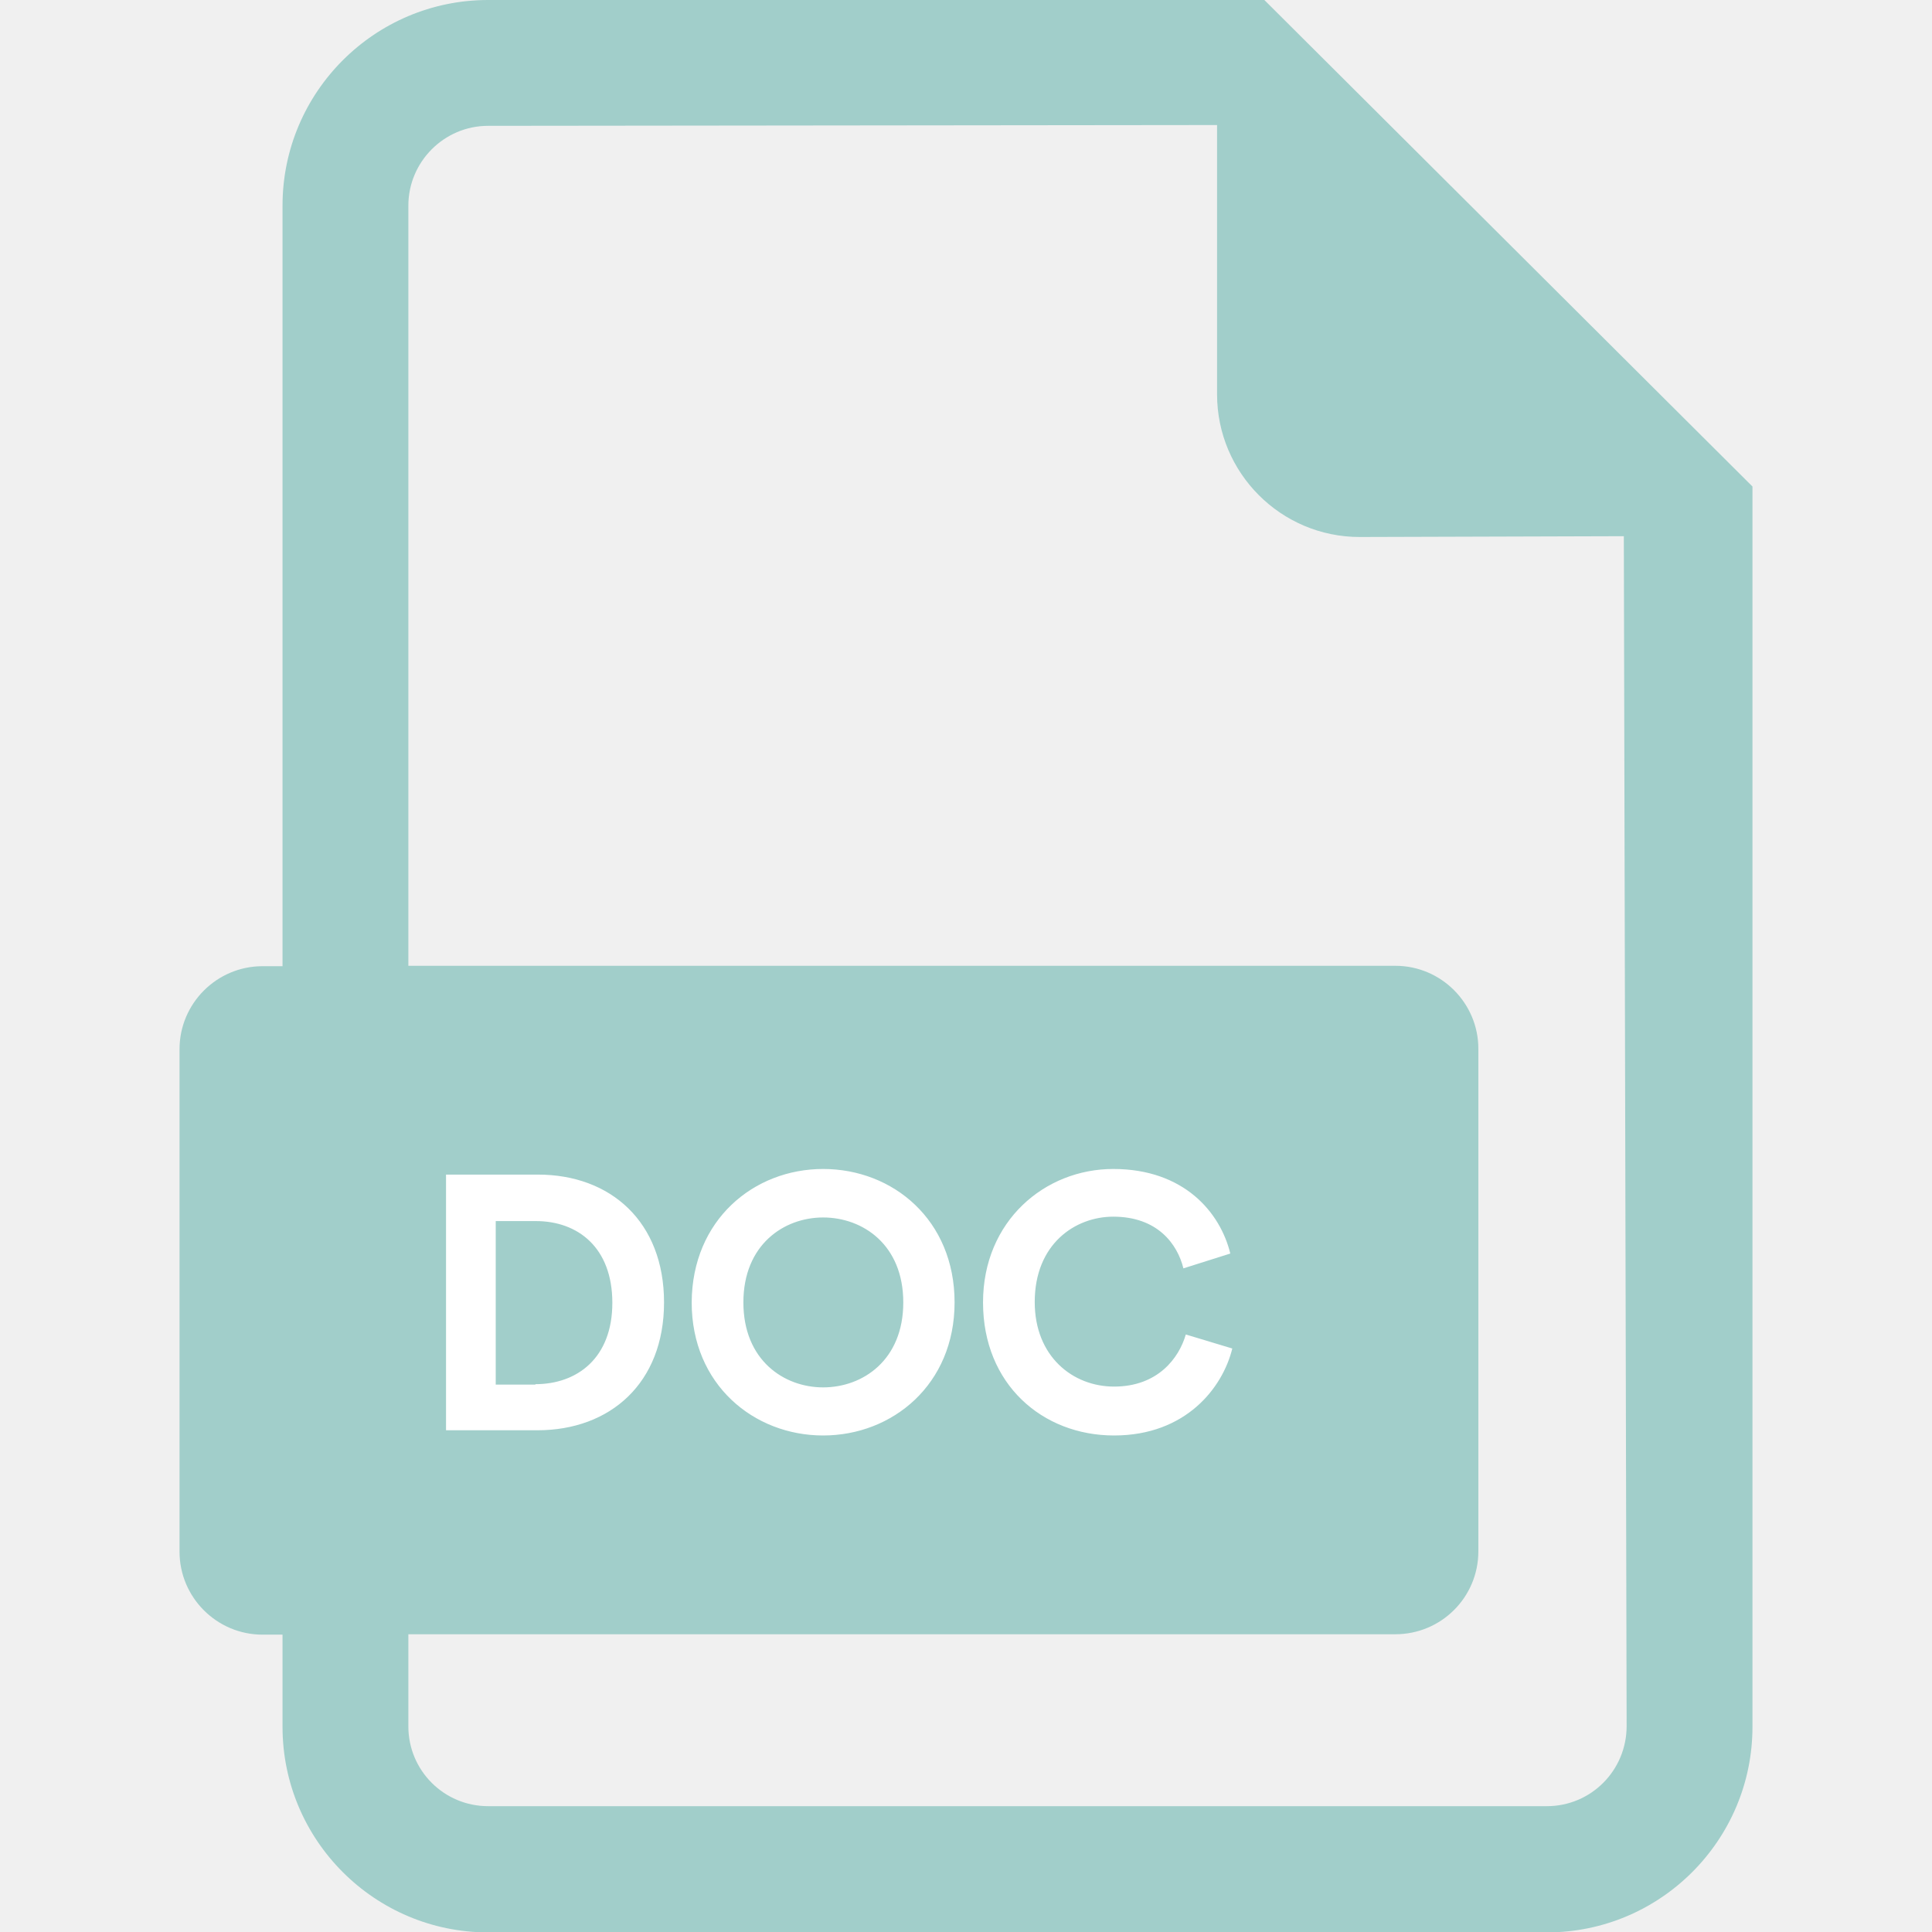
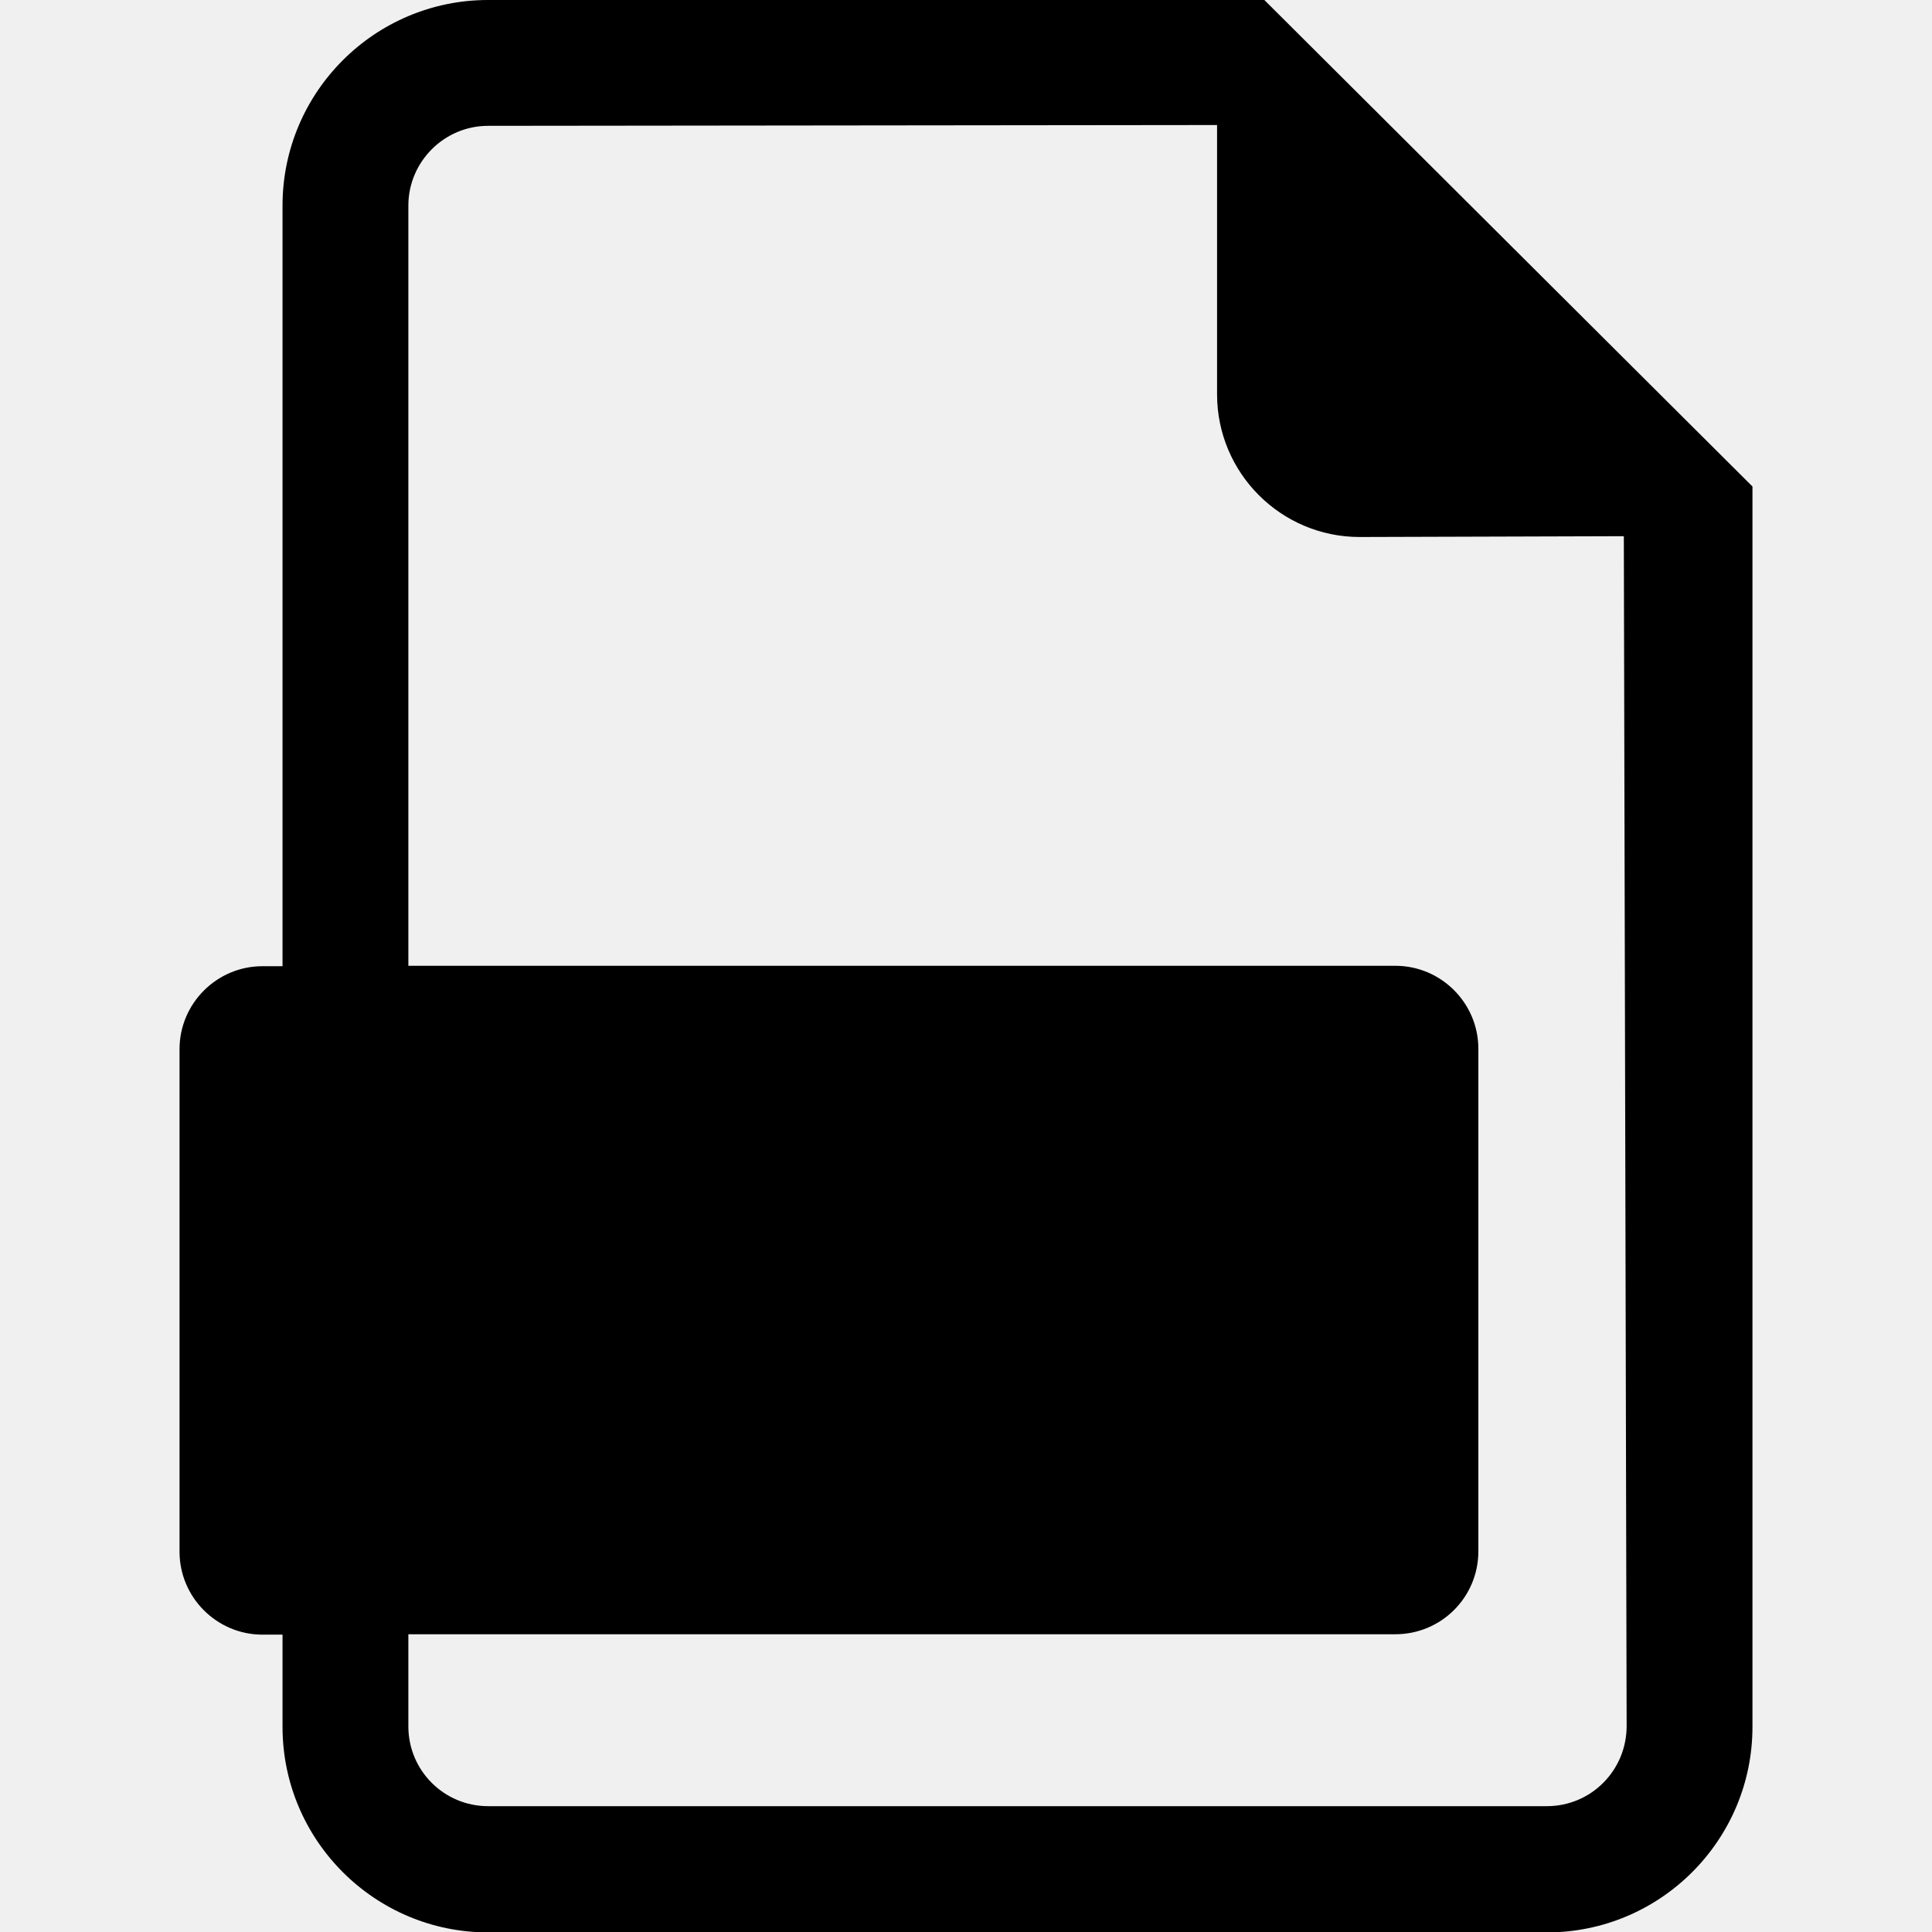
<svg xmlns="http://www.w3.org/2000/svg" id="Capa_1" viewBox="0 0 482.1 482.1">
-   <style>.st0{fill:#a1ceca}</style>
+   <style />
  <path d="M142 310.2c0-8-5.6-12.8-15.4-12.8-4 0-6.7.4-8.1.8v25.7c1.7.4 3.7.5 6.6.5 10.5 0 16.9-5.3 16.9-14.2zm60.7-12.5c-4.4 0-7.2.4-8.9.8v56.9c1.7.4 4.4.4 6.8.4 17.8.1 29.4-9.7 29.4-30.4.2-18.2-10.4-27.7-27.3-27.7z" />
-   <path class="st0" d="M315.5 0H121.8C93.5 0 70.5 23 70.5 51.3v189.8h-5c-11.4 0-20.7 9.3-20.7 20.7v125.4c0 11.4 9.3 20.7 20.7 20.7h5v23c0 28.3 23 51.3 51.3 51.3H386c28.3 0 51.3-23 51.3-51.3V121.4L315.5 0zM99.1 284.4c6.1-1 14.6-1.8 26.6-1.8 12.1 0 20.8 2.3 26.6 7 5.5 4.4 9.3 11.6 9.3 20.1 0 8.5-2.8 15.7-8 20.6-6.7 6.3-16.6 9.2-28.3 9.2-2.6 0-4.9-.1-6.7-.4v31.1H99.1v-85.8zM386 450.7H121.8c-11 0-19.9-8.9-19.9-19.9v-23h246.3c11.4 0 20.7-9.2 20.7-20.7V261.7c0-11.4-9.3-20.7-20.7-20.7H101.9V51.3c0-10.9 8.9-19.9 19.9-19.9l181.9-.2v67.2c0 19.6 15.9 35.6 35.6 35.6l65.9-.2.7 296.9c0 11.1-8.9 20-19.9 20zm-211.9-80.9v-85.4c7.2-1.1 16.6-1.8 26.6-1.8 16.5 0 27.2 3 35.6 9.3 9 6.7 14.7 17.4 14.7 32.8 0 16.6-6.1 28.1-14.5 35.2-9.2 7.6-23.1 11.2-40.1 11.2-10.2 0-17.4-.7-22.3-1.3zm140.8-50.6v16h-31.2v35H264v-87h53.2v16.1h-33.4v19.9h31.1z" />
-   <path class="st0" d="M80 267.9h259v118H80z" />
-   <path d="M111.3 356.9v-63.8h22.9c18.2 0 31.5 11.8 31.5 31.9s-13.4 31.9-31.6 31.9h-22.8zm22.3-11.5c10.4 0 19.2-6.5 19.2-20.3s-8.6-20.4-19.1-20.4h-10v40.8h9.9zm71.8-53.7c17.4 0 32.8 12.7 32.8 33.3 0 20.5-15.5 33.2-32.8 33.2-17.3 0-32.8-12.7-32.8-33.2.1-20.6 15.5-33.3 32.8-33.3zm0 54.5c9.9 0 20-6.8 20-21.2s-10.1-21.2-20-21.2c-9.8 0-19.9 6.8-19.9 21.2s10.1 21.2 19.9 21.2zm39.9-21.2c0-20.3 15.4-33.3 32.5-33.3 17.6 0 26.7 10.8 29.2 21.1l-11.7 3.7c-1.5-6.1-6.5-12.9-17.5-12.9-9.5 0-19.6 6.8-19.6 21.3 0 13.6 9.5 21.1 19.8 21.1 10.9 0 16.2-7.1 17.9-13l11.6 3.5c-2.4 9.8-11.6 21.7-29.5 21.7s-32.7-12.8-32.7-33.2z" fill="#fff" />
+   <path d="M315.5 0H121.8C93.5 0 70.5 23 70.5 51.3v189.8h-5c-11.4 0-20.7 9.3-20.7 20.7v125.4c0 11.4 9.3 20.7 20.7 20.7h5v23c0 28.3 23 51.3 51.3 51.3H386c28.3 0 51.3-23 51.3-51.3V121.4L315.5 0zM99.1 284.4c6.1-1 14.6-1.8 26.6-1.8 12.1 0 20.8 2.3 26.6 7 5.5 4.4 9.3 11.6 9.3 20.1 0 8.5-2.8 15.7-8 20.6-6.7 6.3-16.6 9.2-28.3 9.2-2.6 0-4.9-.1-6.7-.4v31.1H99.1v-85.8zM386 450.7H121.8c-11 0-19.9-8.9-19.9-19.9v-23h246.3c11.4 0 20.7-9.2 20.7-20.7V261.7c0-11.4-9.3-20.7-20.7-20.7H101.9V51.3c0-10.9 8.9-19.9 19.9-19.9l181.9-.2v67.2c0 19.6 15.9 35.6 35.6 35.6l65.9-.2.7 296.9c0 11.1-8.9 20-19.9 20zm-211.9-80.9v-85.4c7.2-1.1 16.6-1.8 26.6-1.8 16.5 0 27.2 3 35.6 9.3 9 6.7 14.7 17.4 14.7 32.8 0 16.6-6.1 28.1-14.5 35.2-9.2 7.6-23.1 11.2-40.1 11.2-10.2 0-17.4-.7-22.3-1.3zm140.8-50.6v16h-31.2v35H264v-87h53.2v16.1h-33.4v19.9h31.1z" />
+   <path d="M80 267.9h259v118H80z" />
+   <path d="M111.3 356.9v-63.8h22.9c18.2 0 31.5 11.8 31.5 31.9s-13.4 31.9-31.6 31.9h-22.8zm22.3-11.5c10.4 0 19.2-6.5 19.2-20.3s-8.6-20.4-19.1-20.4h-10v40.8h9.9zm71.8-53.7c17.4 0 32.8 12.7 32.8 33.3 0 20.5-15.5 33.2-32.8 33.2-17.3 0-32.8-12.7-32.8-33.2.1-20.6 15.5-33.3 32.8-33.3zm0 54.5c9.9 0 20-6.8 20-21.2s-10.1-21.2-20-21.2c-9.8 0-19.9 6.8-19.9 21.2s10.1 21.2 19.9 21.2zm39.9-21.2c0-20.3 15.4-33.3 32.5-33.3 17.6 0 26.7 10.8 29.2 21.1l-11.7 3.7c-1.5-6.1-6.5-12.9-17.5-12.9-9.5 0-19.6 6.8-19.6 21.3 0 13.6 9.5 21.1 19.8 21.1 10.9 0 16.2-7.1 17.9-13l11.6 3.5c-2.4 9.8-11.6 21.7-29.5 21.7s-32.7-12.8-32.7-33.2z" />
</svg>
